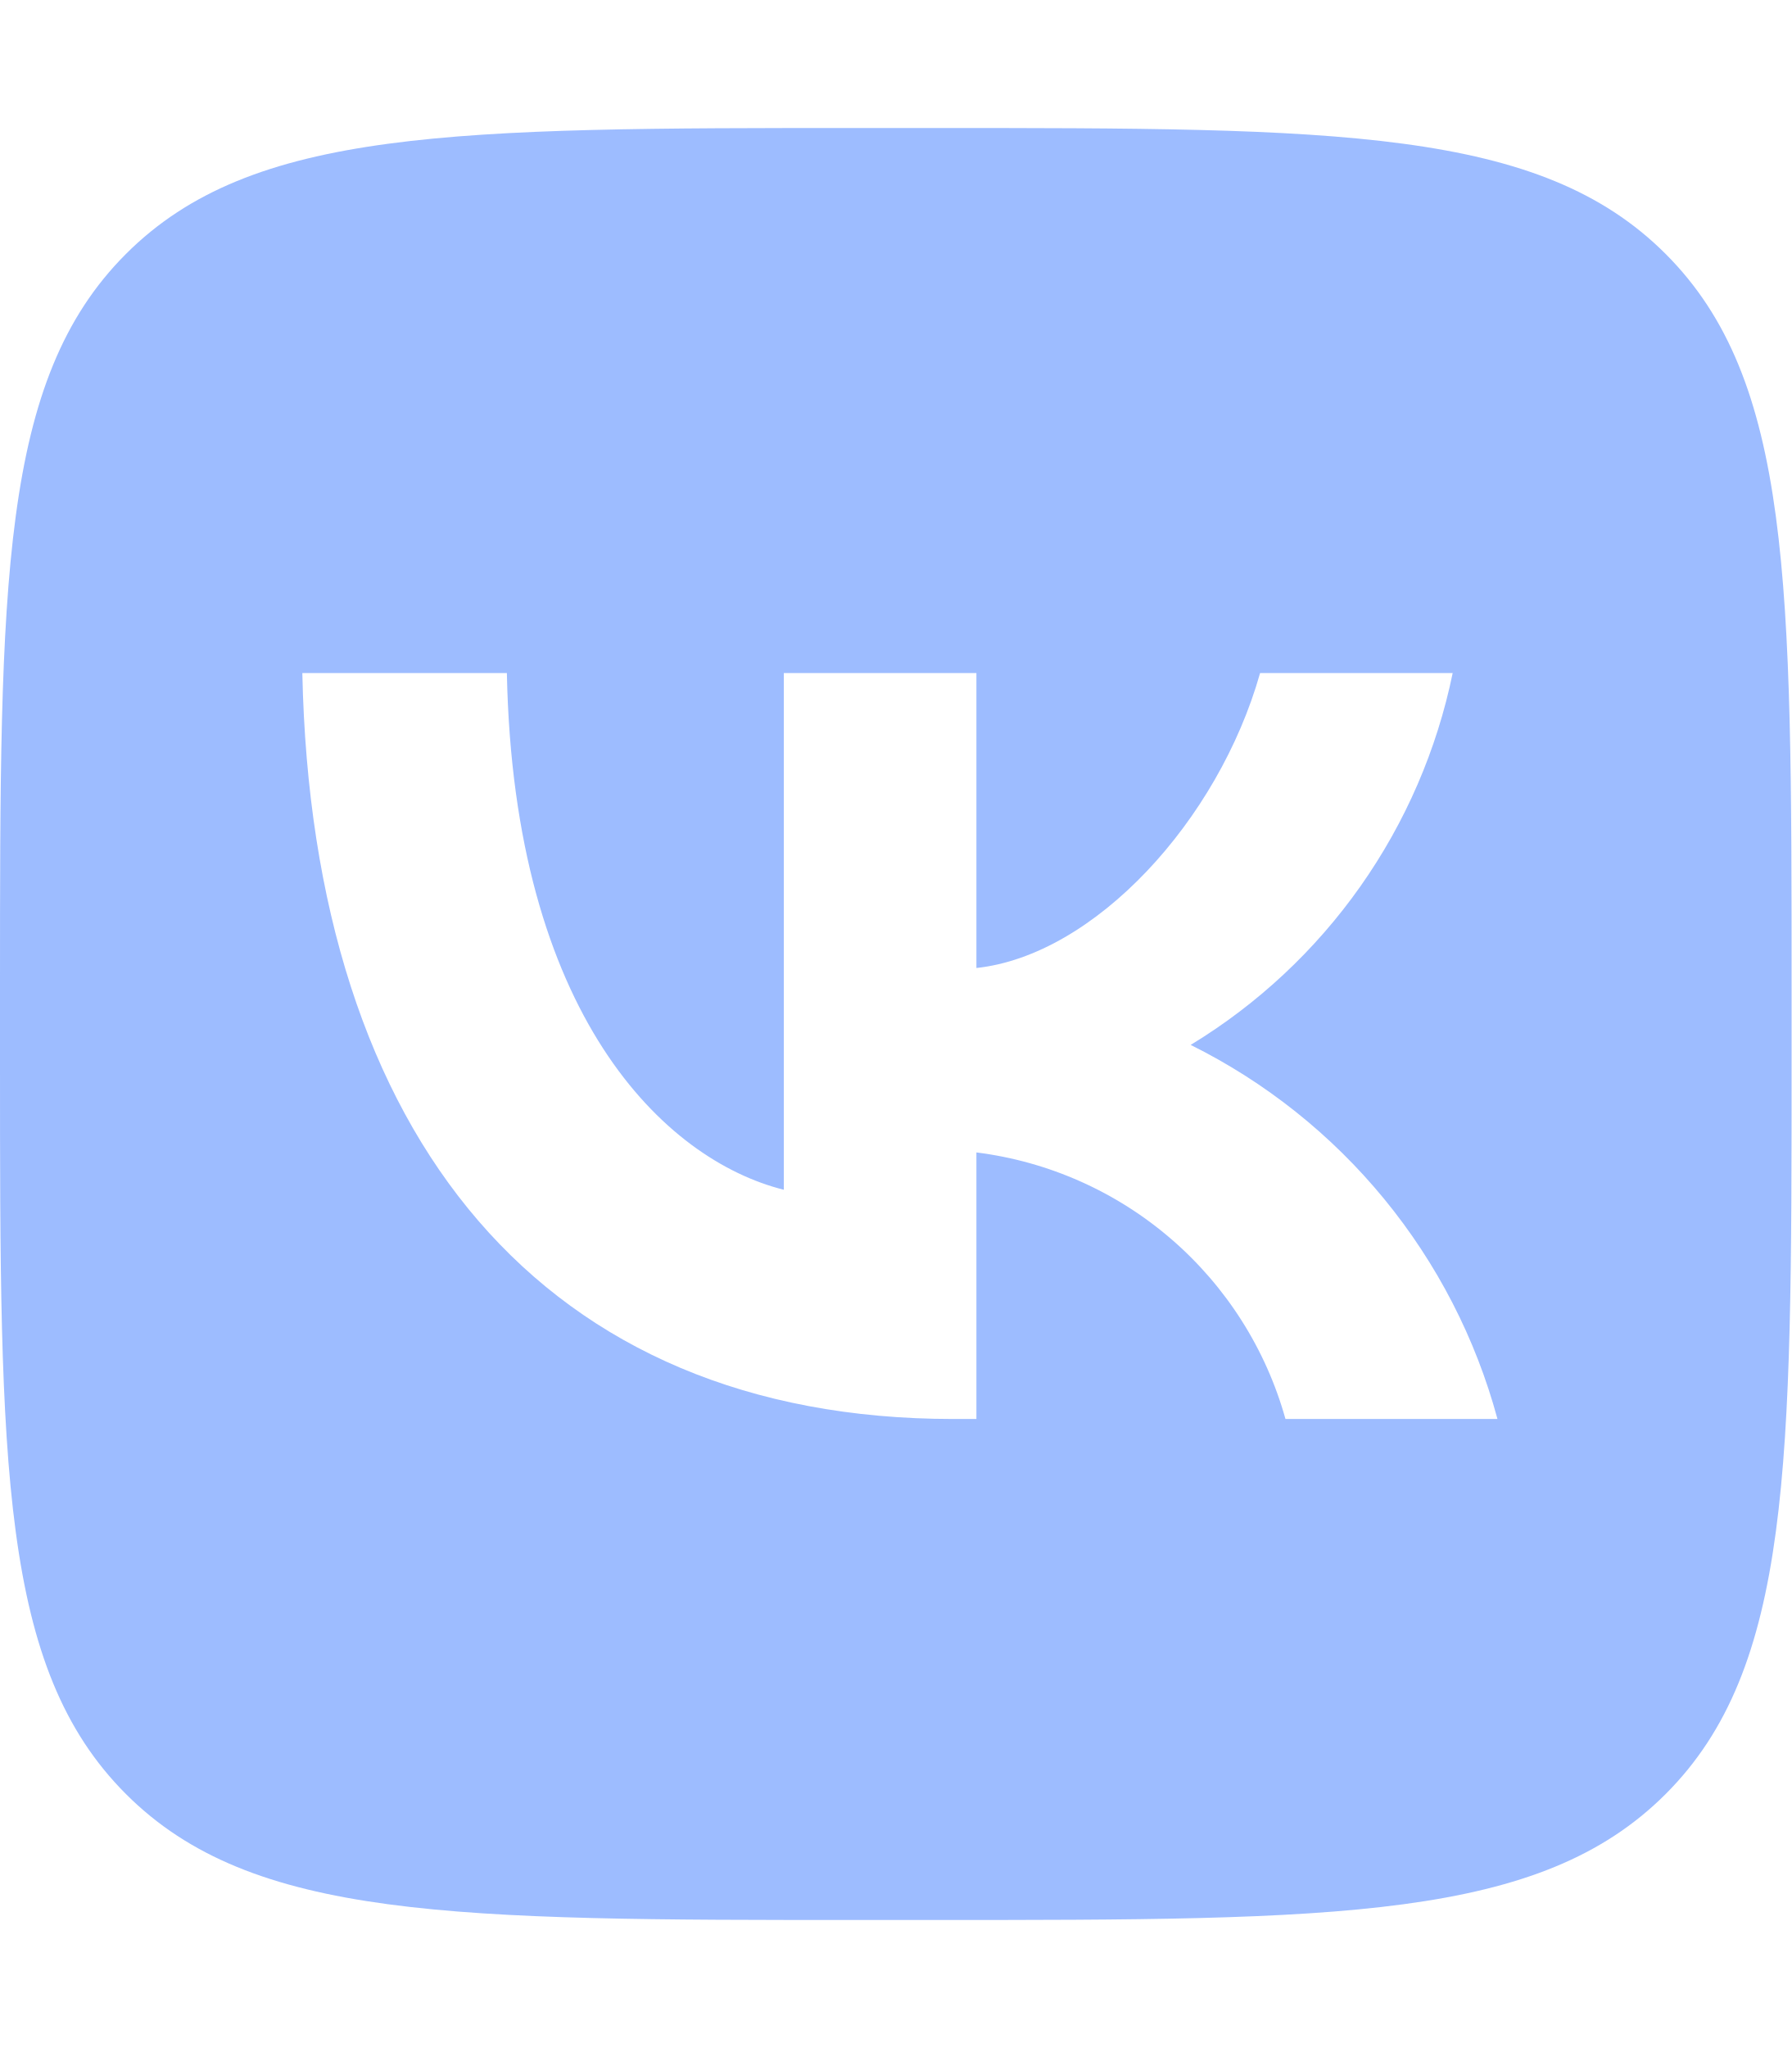
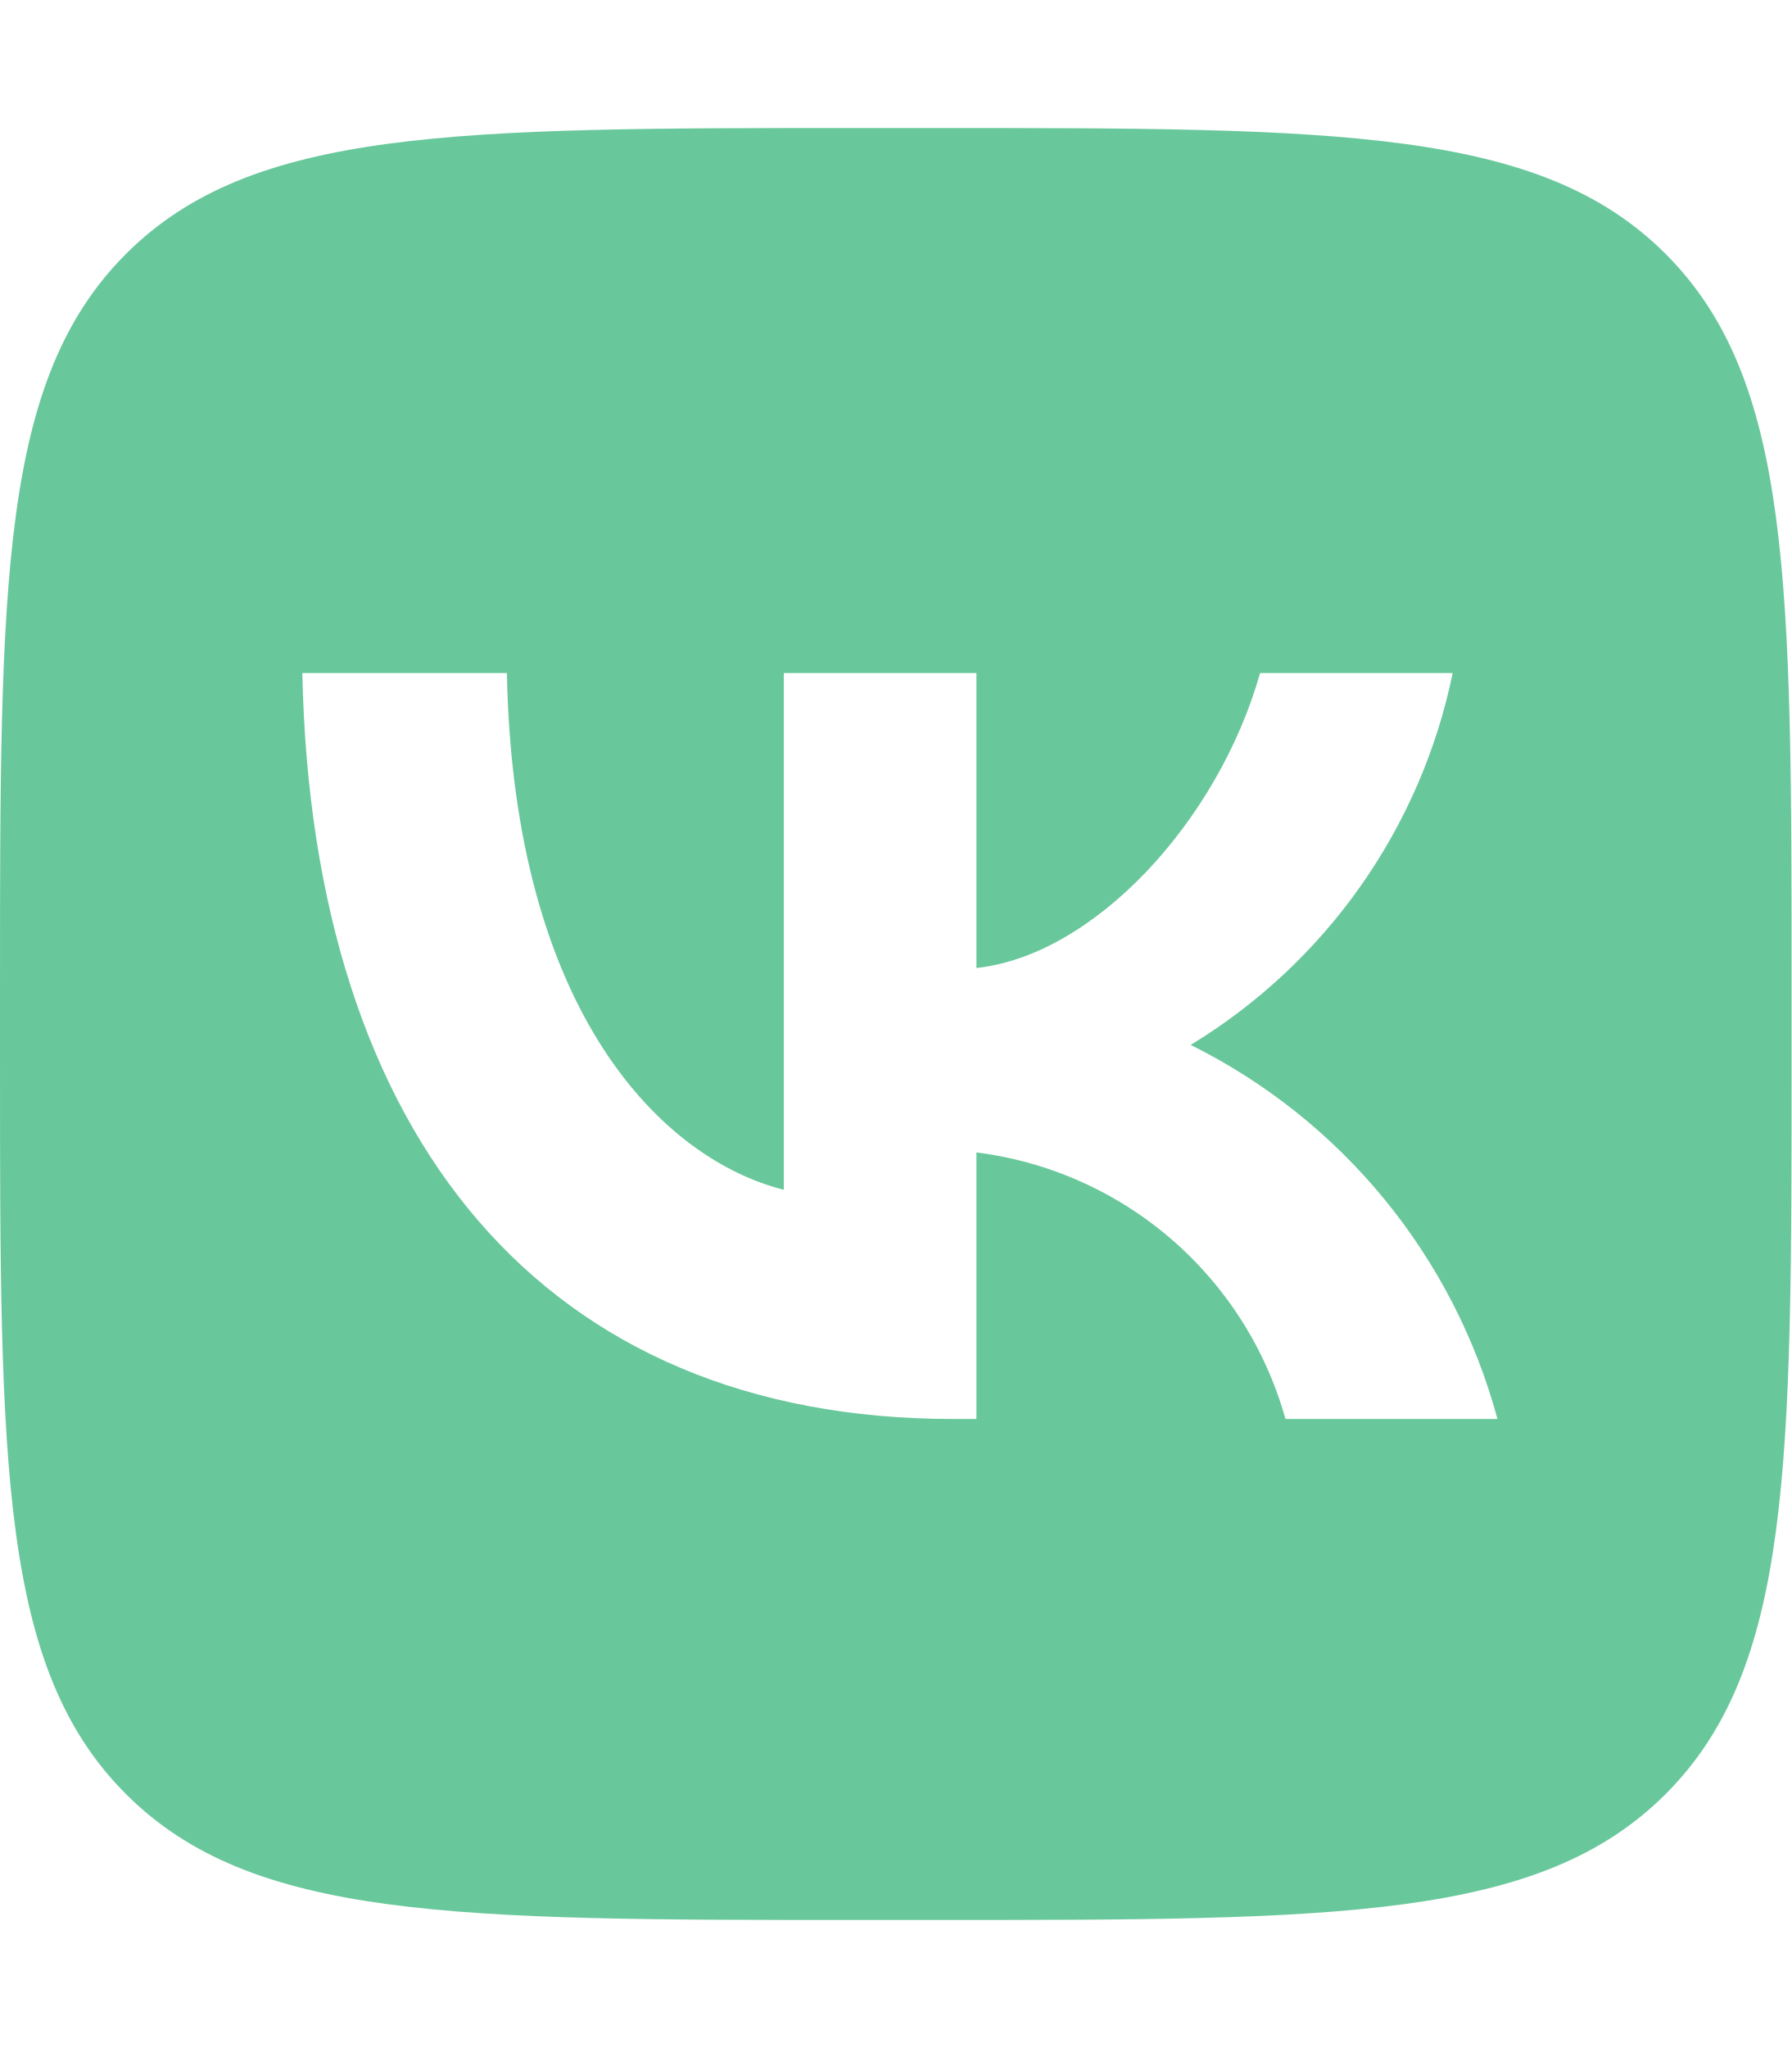
<svg xmlns="http://www.w3.org/2000/svg" viewBox="0 0 448 512" version="1.1" id="svg4">
  <defs id="defs8" />
-   <path d="M31.491 63.491C0 94.981 0 145.671 0 247.04V264.96C0 366.329 0 417.019 31.491 448.509C62.981 480 113.671 480 215.04 480H232.96C334.329 480 385.019 480 416.509 448.509C448 417.019 448 366.329 448 264.96V247.04C448 145.671 448 94.981 416.509 63.491C385.019 32 334.329 32 232.96 32H215.04C113.671 32 62.981 32 31.491 63.491ZM75.6 168.267H126.747C128.427 253.76 166.133 289.973 196 297.44V168.267H244.16V242C273.653 238.827 304.64 205.227 315.093 168.267H363.253C359.313 187.435 351.46 205.583 340.186 221.579C328.913 237.574 314.461 251.071 297.733 261.227C316.41 270.499 332.907 283.63 346.132 299.751C359.357 315.873 369.01 334.618 374.453 354.747H321.44C316.555 337.262 306.614 321.61 292.865 309.754C279.117 297.899 262.173 290.368 244.16 288.107V354.747H238.373C136.267 354.747 78.027 284.747 75.6 168.267Z" id="path2" style="fill-rule:nonzero;fill:#9dbcff;fill-opacity:1" />
+   <path d="M31.491 63.491C0 94.981 0 145.671 0 247.04V264.96C0 366.329 0 417.019 31.491 448.509C62.981 480 113.671 480 215.04 480H232.96C334.329 480 385.019 480 416.509 448.509C448 417.019 448 366.329 448 264.96V247.04C448 145.671 448 94.981 416.509 63.491C385.019 32 334.329 32 232.96 32H215.04C113.671 32 62.981 32 31.491 63.491ZM75.6 168.267H126.747C128.427 253.76 166.133 289.973 196 297.44V168.267H244.16V242C273.653 238.827 304.64 205.227 315.093 168.267H363.253C359.313 187.435 351.46 205.583 340.186 221.579C328.913 237.574 314.461 251.071 297.733 261.227C316.41 270.499 332.907 283.63 346.132 299.751C359.357 315.873 369.01 334.618 374.453 354.747H321.44C316.555 337.262 306.614 321.61 292.865 309.754C279.117 297.899 262.173 290.368 244.16 288.107V354.747H238.373C136.267 354.747 78.027 284.747 75.6 168.267Z" id="path2" style="fill-rule:nonzero;fill:#69C89B;fill-opacity:1" />
</svg>
